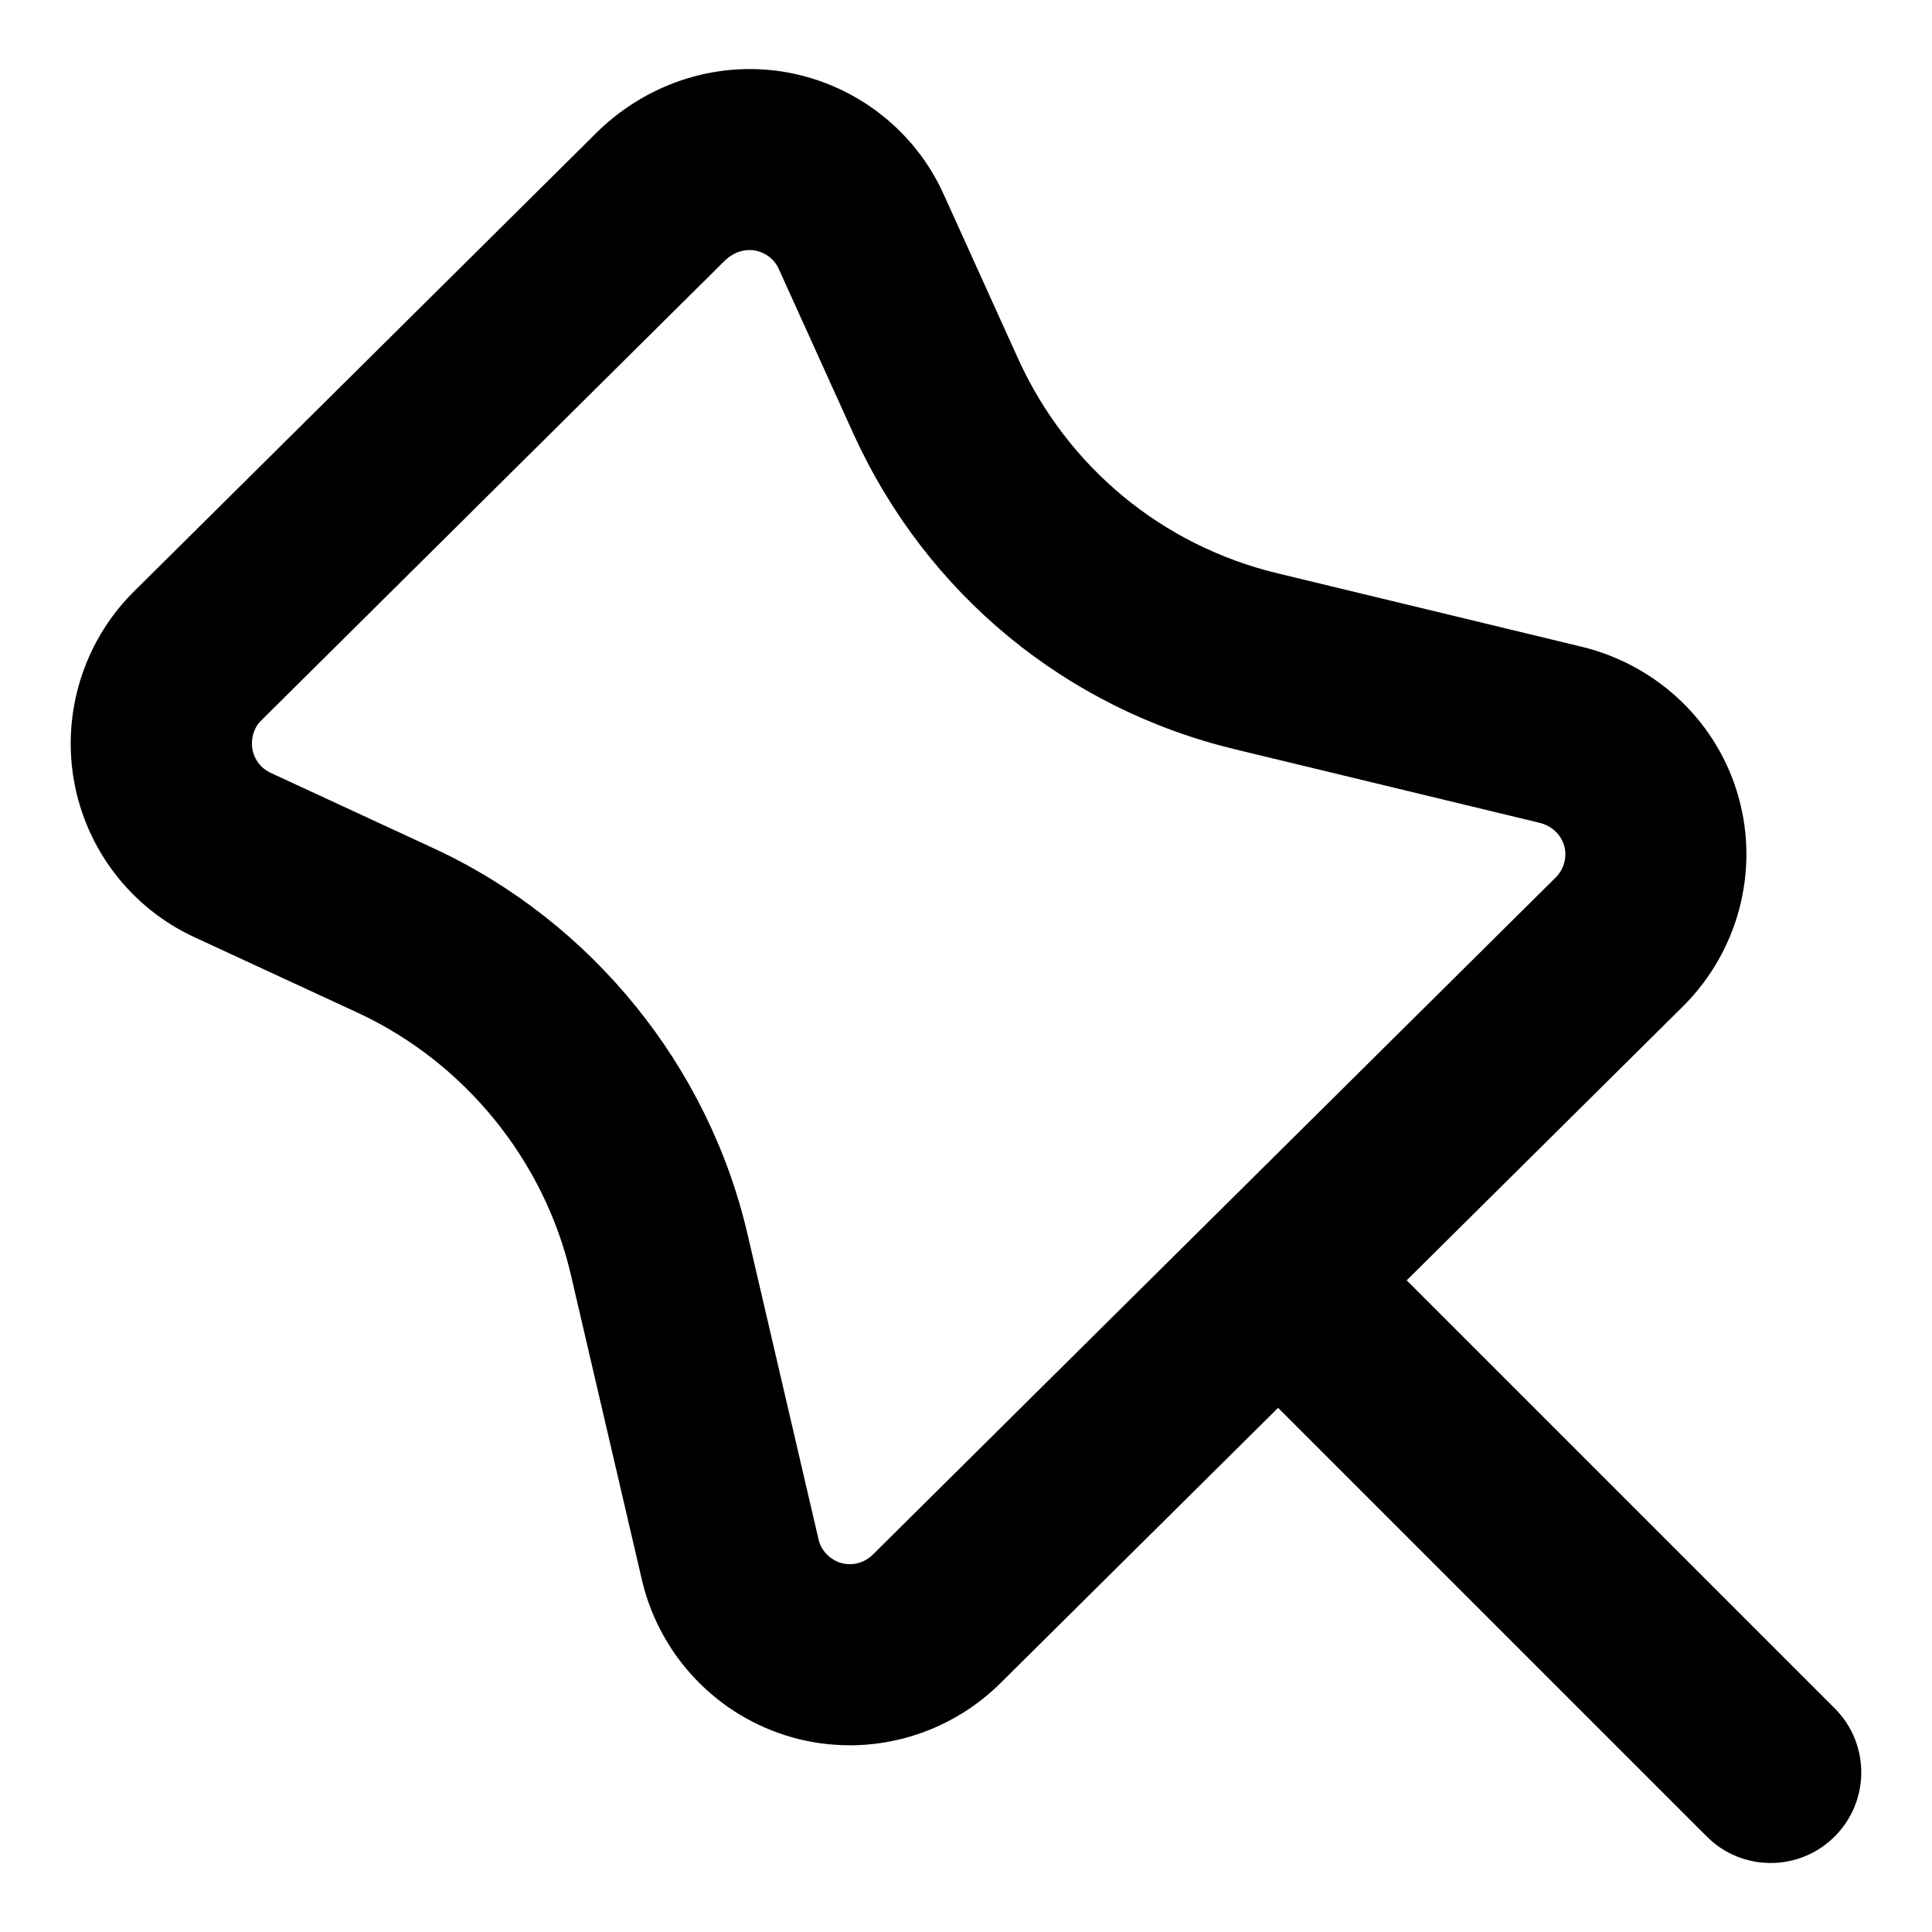
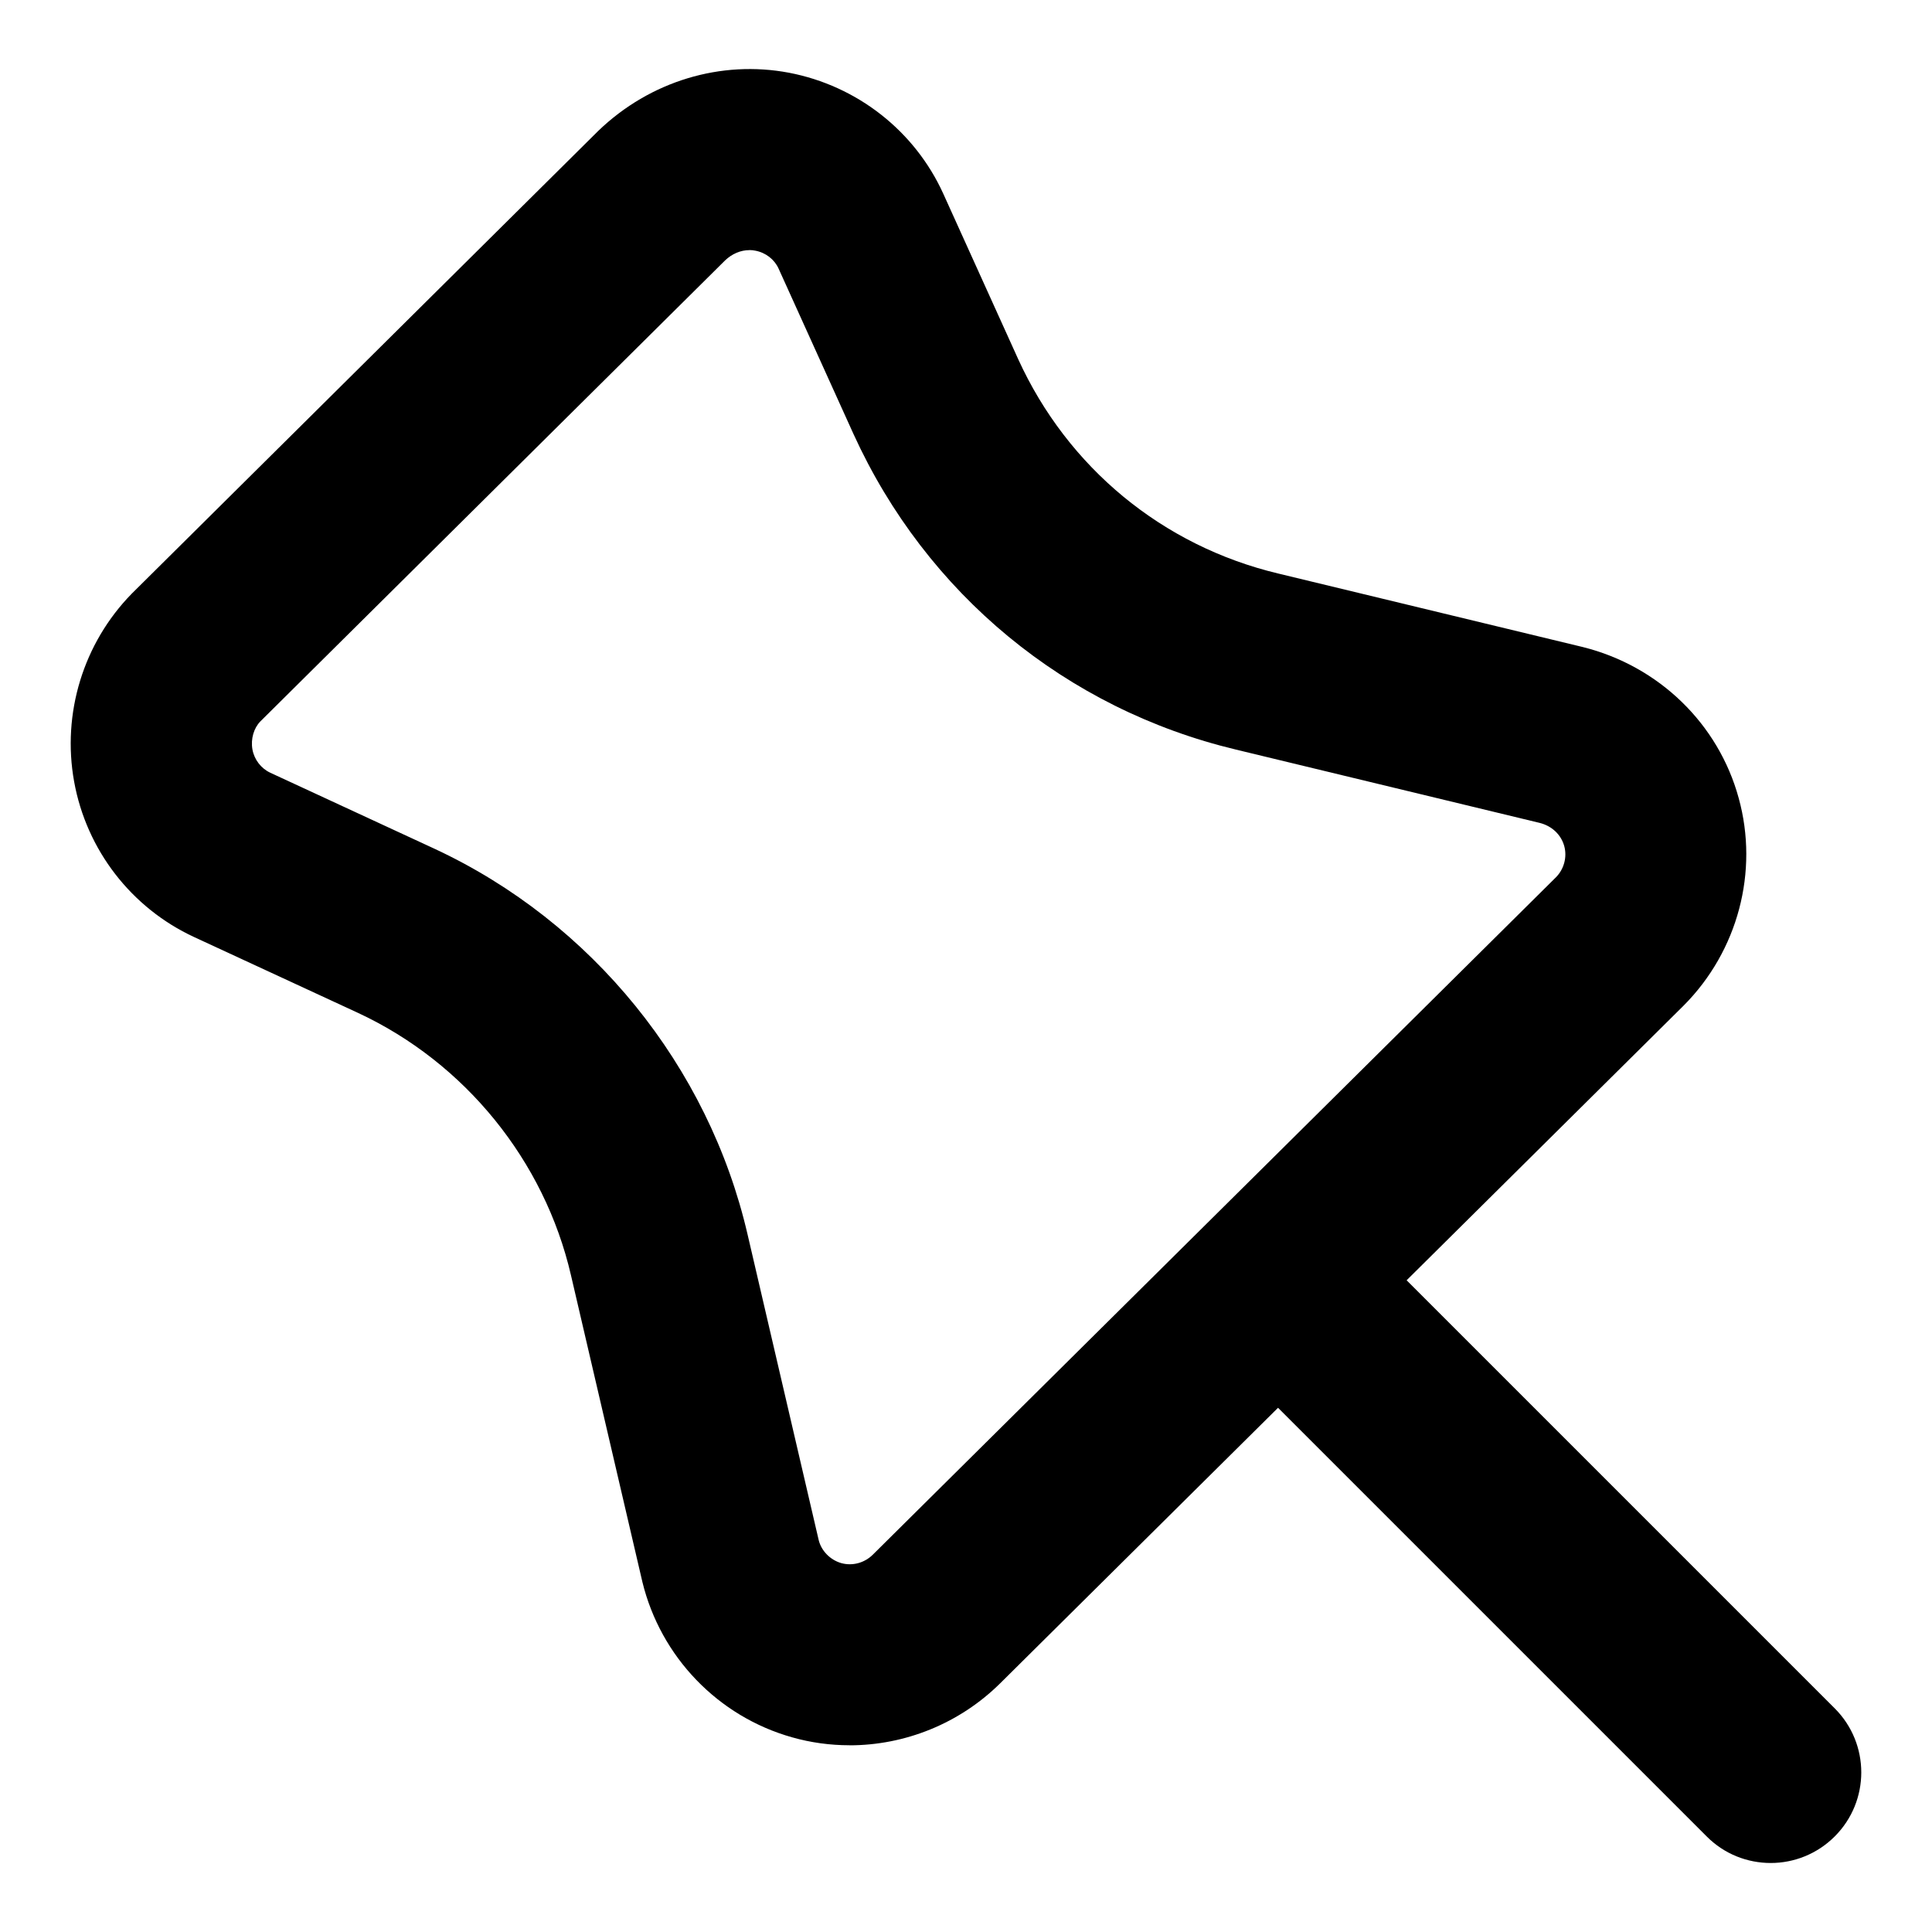
<svg xmlns="http://www.w3.org/2000/svg" id="a" viewBox="0 0 32 32">
-   <path d="M29.328,30.857c-.384,0-.768-.146-1.06-.44l-8.132-8.132c-.586-.586-.586-1.535,0-2.121s1.535-.586,2.121,0l8.132,8.132c.586,.586,.586,1.535,0,2.121-.293,.293-.677,.44-1.06,.44Z" />
-   <path d="M14.07,28.907c-.318,0-.639-.043-.952-.132-1.226-.346-2.175-1.332-2.478-2.573l-1.183-5.08c-.439-1.897-1.754-3.519-3.522-4.343l-2.721-1.259c-1.041-.483-1.782-1.445-1.986-2.573-.205-1.131,.152-2.295,.955-3.115L9.914,2.165c.856-.822,2.029-1.174,3.158-.96,1.127,.216,2.081,.964,2.553,2.002l1.242,2.743c.82,1.796,2.39,3.091,4.305,3.549l5.046,1.218c1.262,.315,2.246,1.272,2.582,2.501,.337,1.218-.013,2.536-.912,3.438l-11.32,11.225c-.674,.667-1.577,1.027-2.497,1.027Zm-1.658-24.765c-.144,0-.287,.06-.402,.17l-7.697,7.635c-.108,.11-.163,.29-.132,.465,.031,.17,.143,.315,.298,.387l2.722,1.26c2.602,1.212,4.536,3.599,5.181,6.386l1.178,5.062c.043,.177,.189,.329,.374,.382,.185,.051,.385-.002,.525-.142l11.312-11.217c.133-.134,.188-.333,.138-.517-.053-.19-.204-.333-.406-.384l-5.03-1.214c-2.817-.674-5.127-2.578-6.335-5.224l-1.243-2.745c-.069-.151-.213-.263-.384-.295-.032-.007-.065-.01-.098-.01Z" />
+   <path d="M29.328,30.857c-.384,0-.768-.146-1.06-.44l-8.132-8.132c-.586-.586-.586-1.535,0-2.121s1.535-.586,2.121,0l8.132,8.132c.586.586.586,1.535,0,2.121-.293.293-.677.44-1.06.44Z" fill="#000" stroke-width="0" />
+   <path d="M14.07,28.907c-.318,0-.639-.043-.952-.132-1.226-.346-2.175-1.332-2.478-2.573l-1.183-5.08c-.439-1.897-1.754-3.519-3.522-4.343l-2.721-1.259c-1.041-.483-1.782-1.445-1.986-2.573-.205-1.131.152-2.295.955-3.115l7.729-7.667c.856-.822,2.029-1.174,3.158-.96,1.127.216,2.081.964,2.553,2.002l1.242,2.743c.82,1.796,2.39,3.091,4.305,3.549l5.046,1.218c1.262.315,2.246,1.272,2.582,2.501.337,1.218-.013,2.536-.912,3.438l-11.32,11.225c-.674.667-1.577,1.027-2.497,1.027ZM12.412,4.143c-.144,0-.287.06-.402.17l-7.697,7.635c-.108.11-.163.29-.132.465.031.17.143.315.298.387l2.722,1.26c2.602,1.212,4.536,3.599,5.181,6.386l1.178,5.062c.043.177.189.329.374.382.185.051.385-.002.525-.142l11.312-11.217c.133-.134.188-.333.138-.517-.053-.19-.204-.333-.406-.384l-5.03-1.214c-2.817-.674-5.127-2.578-6.335-5.224l-1.243-2.745c-.069-.151-.213-.263-.384-.295-.032-.007-.065-.01-.098-.01Z" fill="#000" stroke-width="0" />
</svg>
